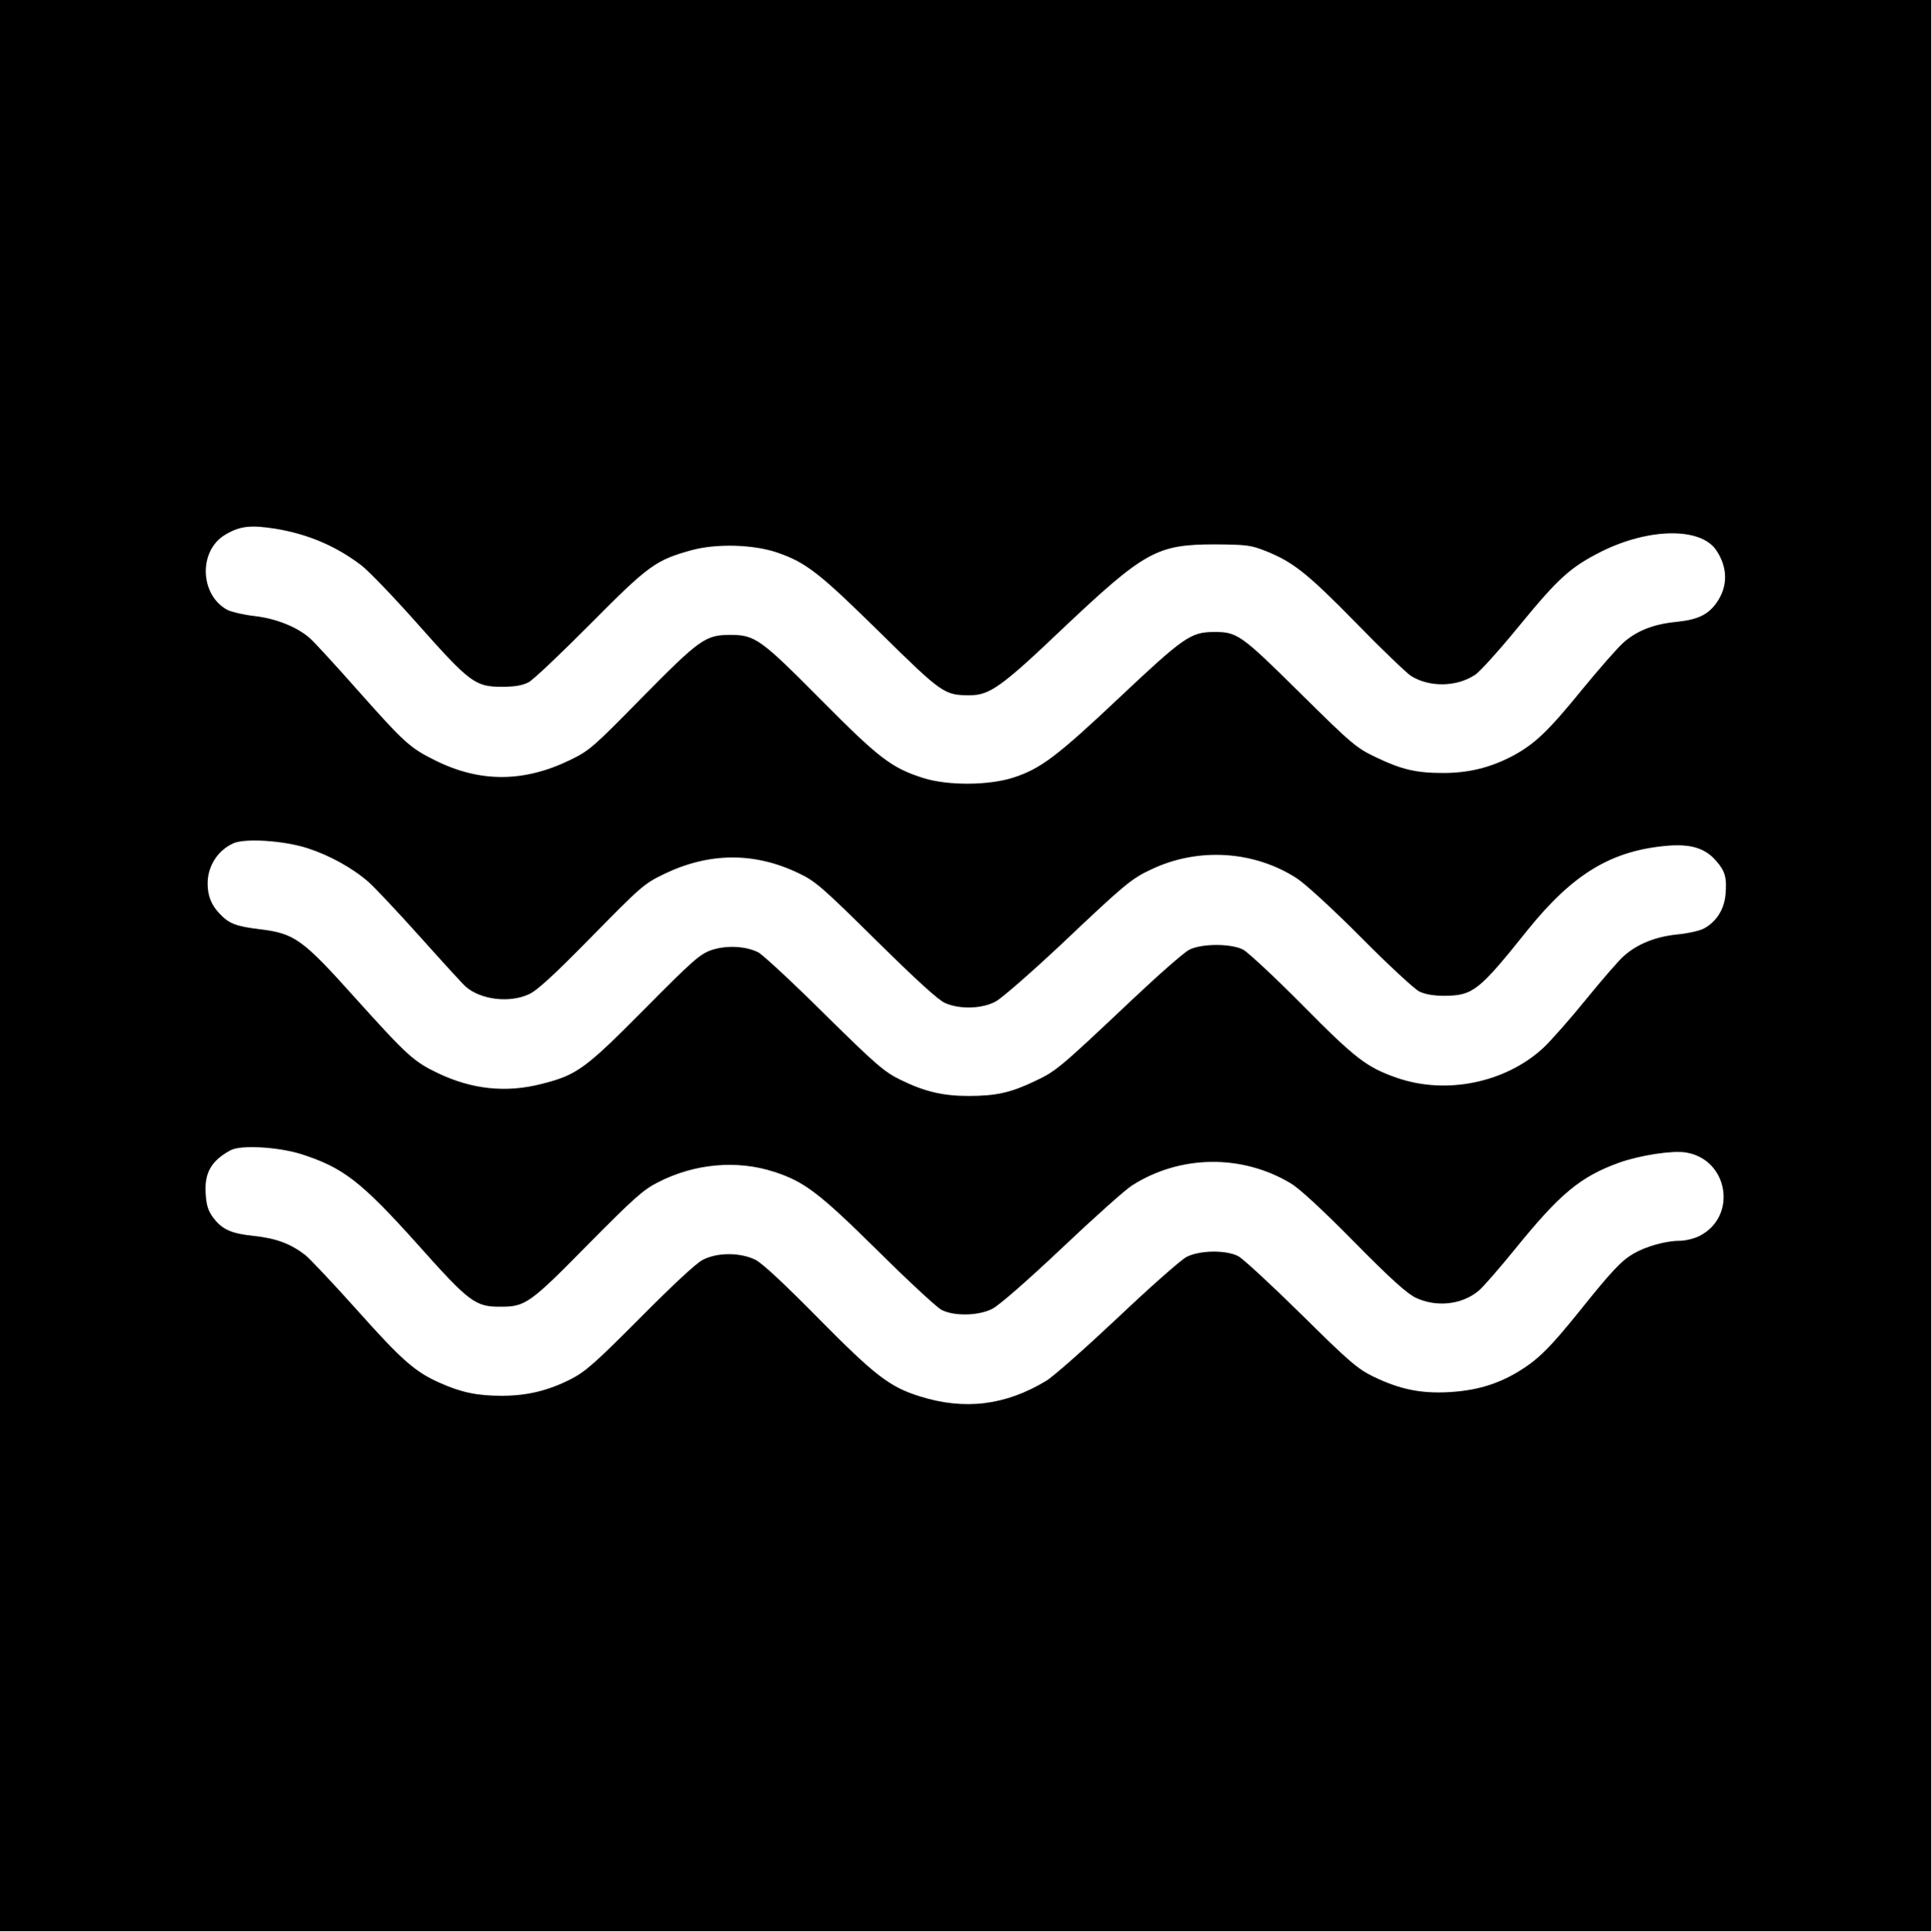
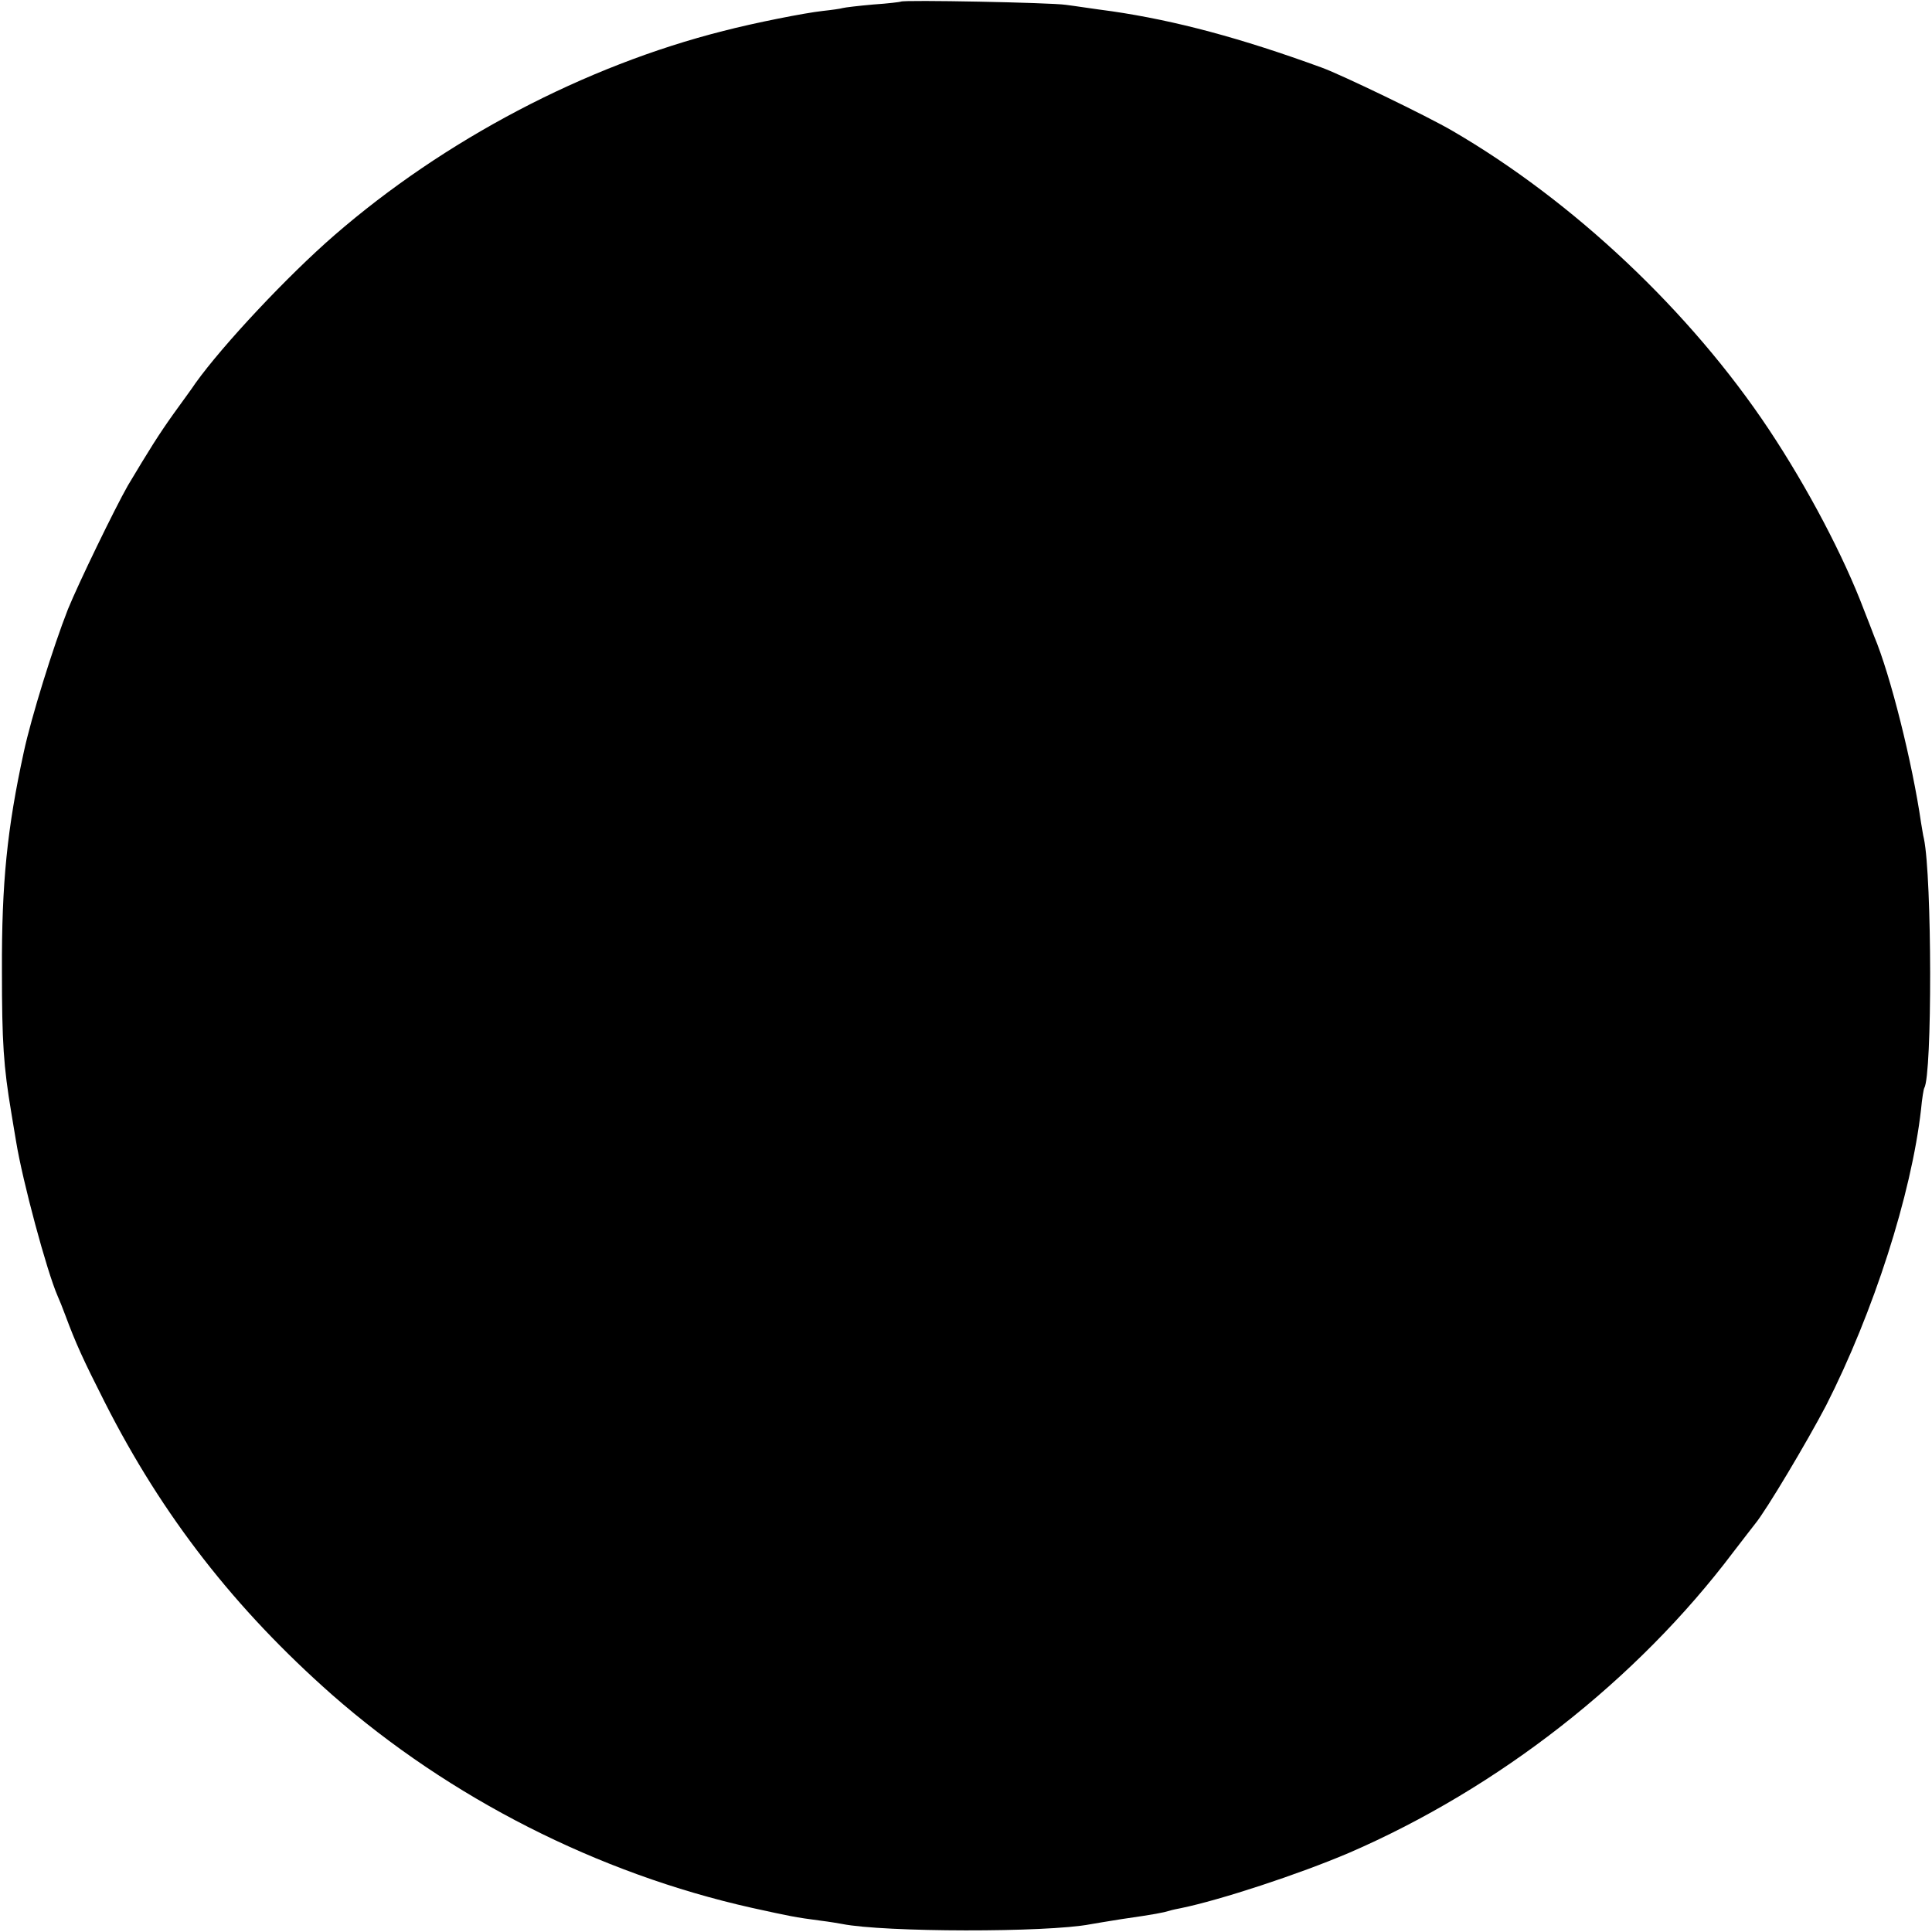
- <svg xmlns="http://www.w3.org/2000/svg" version="1" width="1066.667" height="1066.667" viewBox="0 0 800 800">
-   <path d="M0 400v400h800V0H0v400zm114-181c13.4 2.2 25.1 7.1 35.7 15.2 2.9 2.2 13.5 13.2 23.5 24.5 21.5 24.2 23.7 25.8 34.8 25.8 5.4 0 8.5-.6 11-1.9 1.9-1 13.4-11.9 25.5-24.1 24.1-24.3 27.1-26.5 42-30.6 10.3-2.8 25.6-2.4 35.5 1 11.9 4.1 17.4 8.4 42.5 33.1 25.9 25.5 26.7 26 37.3 26 8.1 0 13.1-3.5 38.2-27.4 34.3-32.4 39.2-35.1 63.5-35.1 12.7.1 14.6.3 20.7 2.7 11.5 4.6 17.3 9.2 37.6 29.9 10.7 11 21 20.8 22.7 21.9 7.7 4.8 19 4.6 26.6-.5 2-1.3 10.2-10.4 18.2-20.2 16.4-20 21.3-24.4 34.2-30.9 19.6-9.7 40.7-10 47.3-.7 5 7.2 5.1 15.3.2 22.1-3.5 4.9-7.8 6.9-16.5 7.8-9.4.9-16.3 3.6-21.9 8.5-2.6 2.3-10.2 11-17 19.3-14.4 17.7-19.9 22.9-29.3 27.9-9.1 4.7-17.9 6.9-28.5 6.9-11.1 0-17.2-1.4-27.8-6.5-8-3.8-9.8-5.2-31.5-26.7-24.8-24.5-26-25.3-36.1-25.2-9.1.1-12.3 2.3-38.3 26.8-26.1 24.6-32.9 29.8-44.3 33.5-10.2 3.3-27.1 3.4-37.3.2-13.2-4.2-18.3-8.1-42.5-32.5-24.9-25.1-27.2-26.8-37.5-26.8s-12.7 1.8-36.5 25.9c-20.4 20.8-21.9 22.1-30 26-19 9.2-37.1 9.3-55.5.2-10.7-5.3-12.8-7.2-32.1-28.9-9.1-10.3-18-20-19.8-21.6-5.2-4.8-14.3-8.4-23.1-9.4-4.5-.5-9.5-1.7-11.2-2.5-11.6-6.1-12.2-24.6-1-31.2 6-3.6 10.4-4.1 20.7-2.5zm13.5 132.4c9 2.9 18.6 8.2 25.2 14 2.4 2.1 12.1 12.4 21.6 23 9.4 10.5 17.8 19.7 18.7 20.4 6.2 5.3 17.9 6.8 26 3.1 3.3-1.4 10.3-7.8 26-23.8 20.4-20.8 21.9-22.1 30-26 18.8-9.1 37.6-9.2 56-.3 6.8 3.2 9.9 6 32 27.8 16.3 16.1 25.8 24.8 28.5 25.9 6.1 2.7 15.3 2.4 20.9-.6 2.5-1.3 14.6-11.9 26.9-23.4 26.5-25.1 29.3-27.5 37.7-31.4 19.4-9.2 42.6-7.7 60.3 3.8 3.5 2.3 15.1 12.9 26.6 24.5 11.2 11.3 22 21.3 24 22.3 2.5 1.2 5.8 1.8 10.6 1.8 11.7-.1 14.2-2.1 34.2-27.1 19-23.6 35-33.2 58.5-35.1 9.4-.7 15.2 1.1 19.7 6.3 3.7 4.2 4.5 6.9 3.9 13.9-.5 6.2-3.9 11.5-9.1 14.2-1.7.9-6.7 2-11 2.4-8.8.9-16.4 3.9-22 8.9-2 1.7-9 9.8-15.6 17.9-6.5 8-14.5 17.1-17.8 20.2-15.6 14.4-40.2 19.5-60.6 12.4-12.4-4.3-17.1-7.8-39.2-30.2-11.5-11.6-22.6-21.9-24.5-22.9-4.9-2.6-17.2-2.6-22.3 0-2.1 1-12.9 10.5-24 21-30.1 28.4-31.2 29.3-40.1 33.5-9.8 4.7-16 6.1-27.4 6.1-10.6 0-18.2-1.8-28.2-6.7-6.7-3.3-9.9-6-31.5-27.3-13.2-13.1-25.5-24.5-27.4-25.5-5.2-2.6-13-3-19.2-1-4.9 1.7-7.5 3.9-27.9 24.5-24.7 24.9-28 27.3-42.6 31-14.7 3.8-28.8 2.3-42.9-4.4-10.1-4.8-12.9-7.4-34-30.8-22.4-25-25.4-27.1-40.1-28.9-9.8-1.2-12.6-2.3-16.6-6.6-3.3-3.5-4.8-7.3-4.8-12.3 0-7.2 4.1-13.6 10.5-16.6 4.8-2.3 21.2-1.2 31 2zm-3 126.6c17.6 5.6 25 11.3 48.6 37.6 21.3 23.9 23.8 25.8 34.4 25.7 10.1 0 12-1.3 36-25.7 18.9-19.1 23-22.8 29-25.8 15.1-7.8 32.7-9.4 48.1-4.4 12.7 4.1 18.8 8.8 43.4 33.1 12.4 12.3 24.1 23.1 26 24.1 5.2 2.7 15.3 2.5 21-.4 2.7-1.3 14.5-11.6 28.8-25.1 13.4-12.7 26.5-24.4 29.1-26 19.8-12.7 45.5-13.1 65.8-.9 3.6 2.1 13.2 11 26.2 24.2 15.4 15.6 21.9 21.4 25.6 23.2 8.5 4 19 2.9 25.9-2.8 1.9-1.5 8.8-9.5 15.4-17.6 18.5-22.8 26.9-29.8 43-35.6 8.5-3 21.8-5.1 27.5-4.2 17.7 2.8 21.6 26.5 5.7 34.6-2.2 1.1-5.9 2-8.2 2-5.8 0-13.9 2.3-19.1 5.3-5.1 3-8.9 7-22.6 24.1-12.2 15.1-16.9 19.8-25.3 24.9-8.7 5.2-17.5 7.8-28.8 8.4-11.6.6-20.2-1.2-31-6.4-6.7-3.3-10-6.1-30-25.9-12.4-12.2-24.1-23-26-24-5.1-2.7-16.2-2.5-21.5.3-2.2 1.1-15 12.4-28.4 25.1-13.4 12.6-26.7 24.4-29.7 26.2-16.9 10.2-33.8 12.3-52.5 6.4-12.4-3.9-18.5-8.6-41.9-32.3-13.9-14.1-23.1-22.7-26-24.2-6.2-3.1-15.8-3.2-21.9 0-2.8 1.4-12.6 10.6-26 24.1-18.5 18.6-22.6 22.2-28.6 25.3-9.5 4.8-18.2 6.9-28.7 6.9-10.1 0-16.8-1.4-25.7-5.4-10.2-4.5-15.8-9.5-34.1-30-9.5-10.6-19.1-20.8-21.3-22.7-6.1-4.8-12.1-7.1-21.4-8.1-9.5-1-13.2-2.6-17-7.6-2.1-2.9-2.8-5-3.1-9.9-.6-8.6 2.3-13.7 10.3-18 4.1-2.3 19.5-1.4 29 1.5z" />
+ <svg xmlns="http://www.w3.org/2000/svg" version="1" width="800" height="800" viewBox="0 0 600 600">
+   <path d="M279.8.5c-.1.1-4 .6-8.6.9-4.5.4-8.8.9-9.5 1.1-.6.2-3.4.6-6.2.9-5.5.6-21.2 3.7-30.8 6.2-43.2 10.9-86.8 33.9-120.9 63.5C89.4 85.6 69.3 107 60.7 119c-.9 1.4-4 5.6-6.8 9.5-4.7 6.6-7.5 11.1-14.2 22.3-4.1 7.2-15.3 30.3-18.6 38.4-4.6 11.7-11.4 33.6-13.7 44.3-5.2 23.9-6.9 40.7-6.8 68 0 22.2.5 29.7 2.9 44 .3 1.6.9 5.7 1.5 9 2 12.3 9.5 40.2 12.9 48 .5 1.1 1.6 3.8 2.4 6 3.2 8.6 5.4 13.5 12.3 27.1 17.9 35.3 40.4 64.1 70.5 90.7 36.6 32.1 82.6 55.5 130.4 66.2 11.9 2.6 13.1 2.9 21.5 4 2.5.3 5.4.8 6.5 1 13 2.6 63.6 2.7 77.1.1 1-.2 5.4-.9 9.7-1.6 10.4-1.5 12.9-2 14.9-2.6.9-.3 2.5-.6 3.5-.8 12.2-2.5 36.6-10.5 52.3-17.2 46.4-20.1 89.3-53.6 119.3-93.4 3.2-4.1 6.2-8.1 6.8-8.8 3.4-4.1 16.2-25.6 22-36.7 14.7-28.9 26.5-65.5 29.5-92 .3-3.3.8-6.3 1-6.6 2.5-4.2 2.4-65.4-.1-77.4-.3-1.1-.6-3.4-.9-5-2.7-18.6-9.5-45.9-14.6-58-.4-1.1-1.8-4.7-3.1-8-6.3-16.7-17.5-38-29.6-56.2C525 96.8 488.7 62.5 451 40.6c-7.7-4.5-34.2-17.3-40.5-19.6-25.2-9.2-45.4-14.6-65.2-17.5-5.4-.7-11.8-1.7-14.3-2-4.6-.7-50.5-1.6-51.2-1z" />
</svg>
